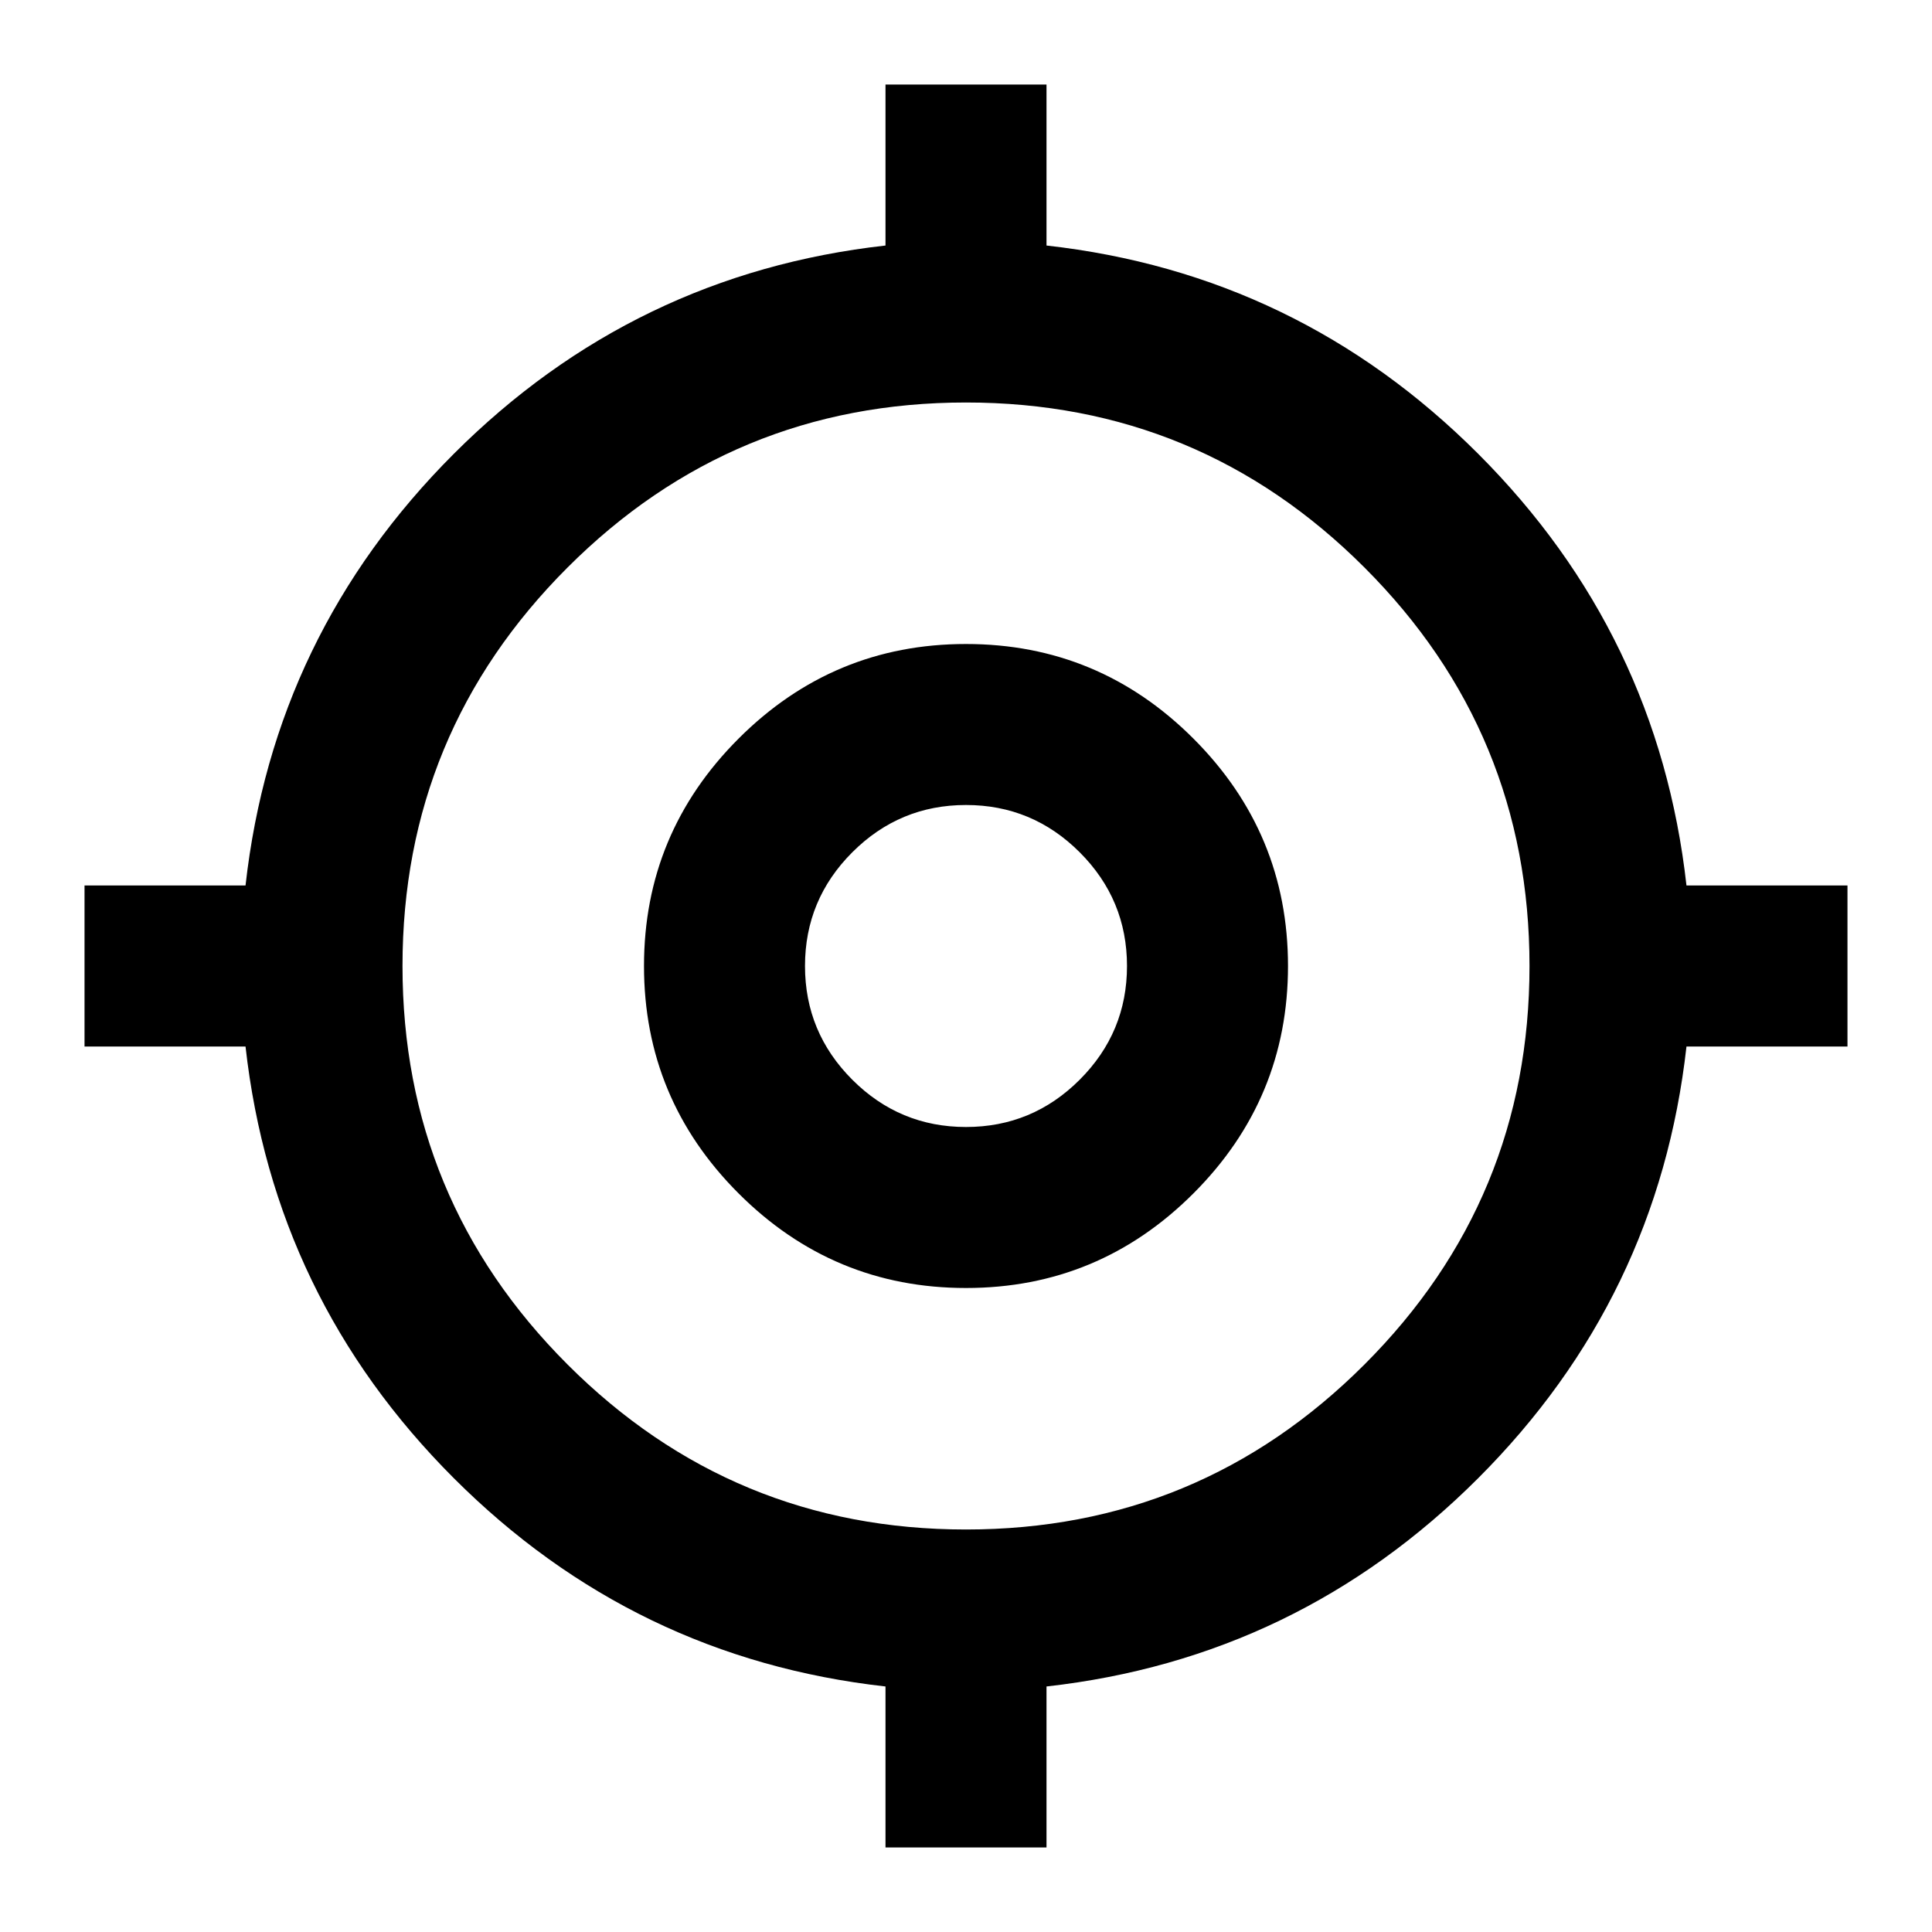
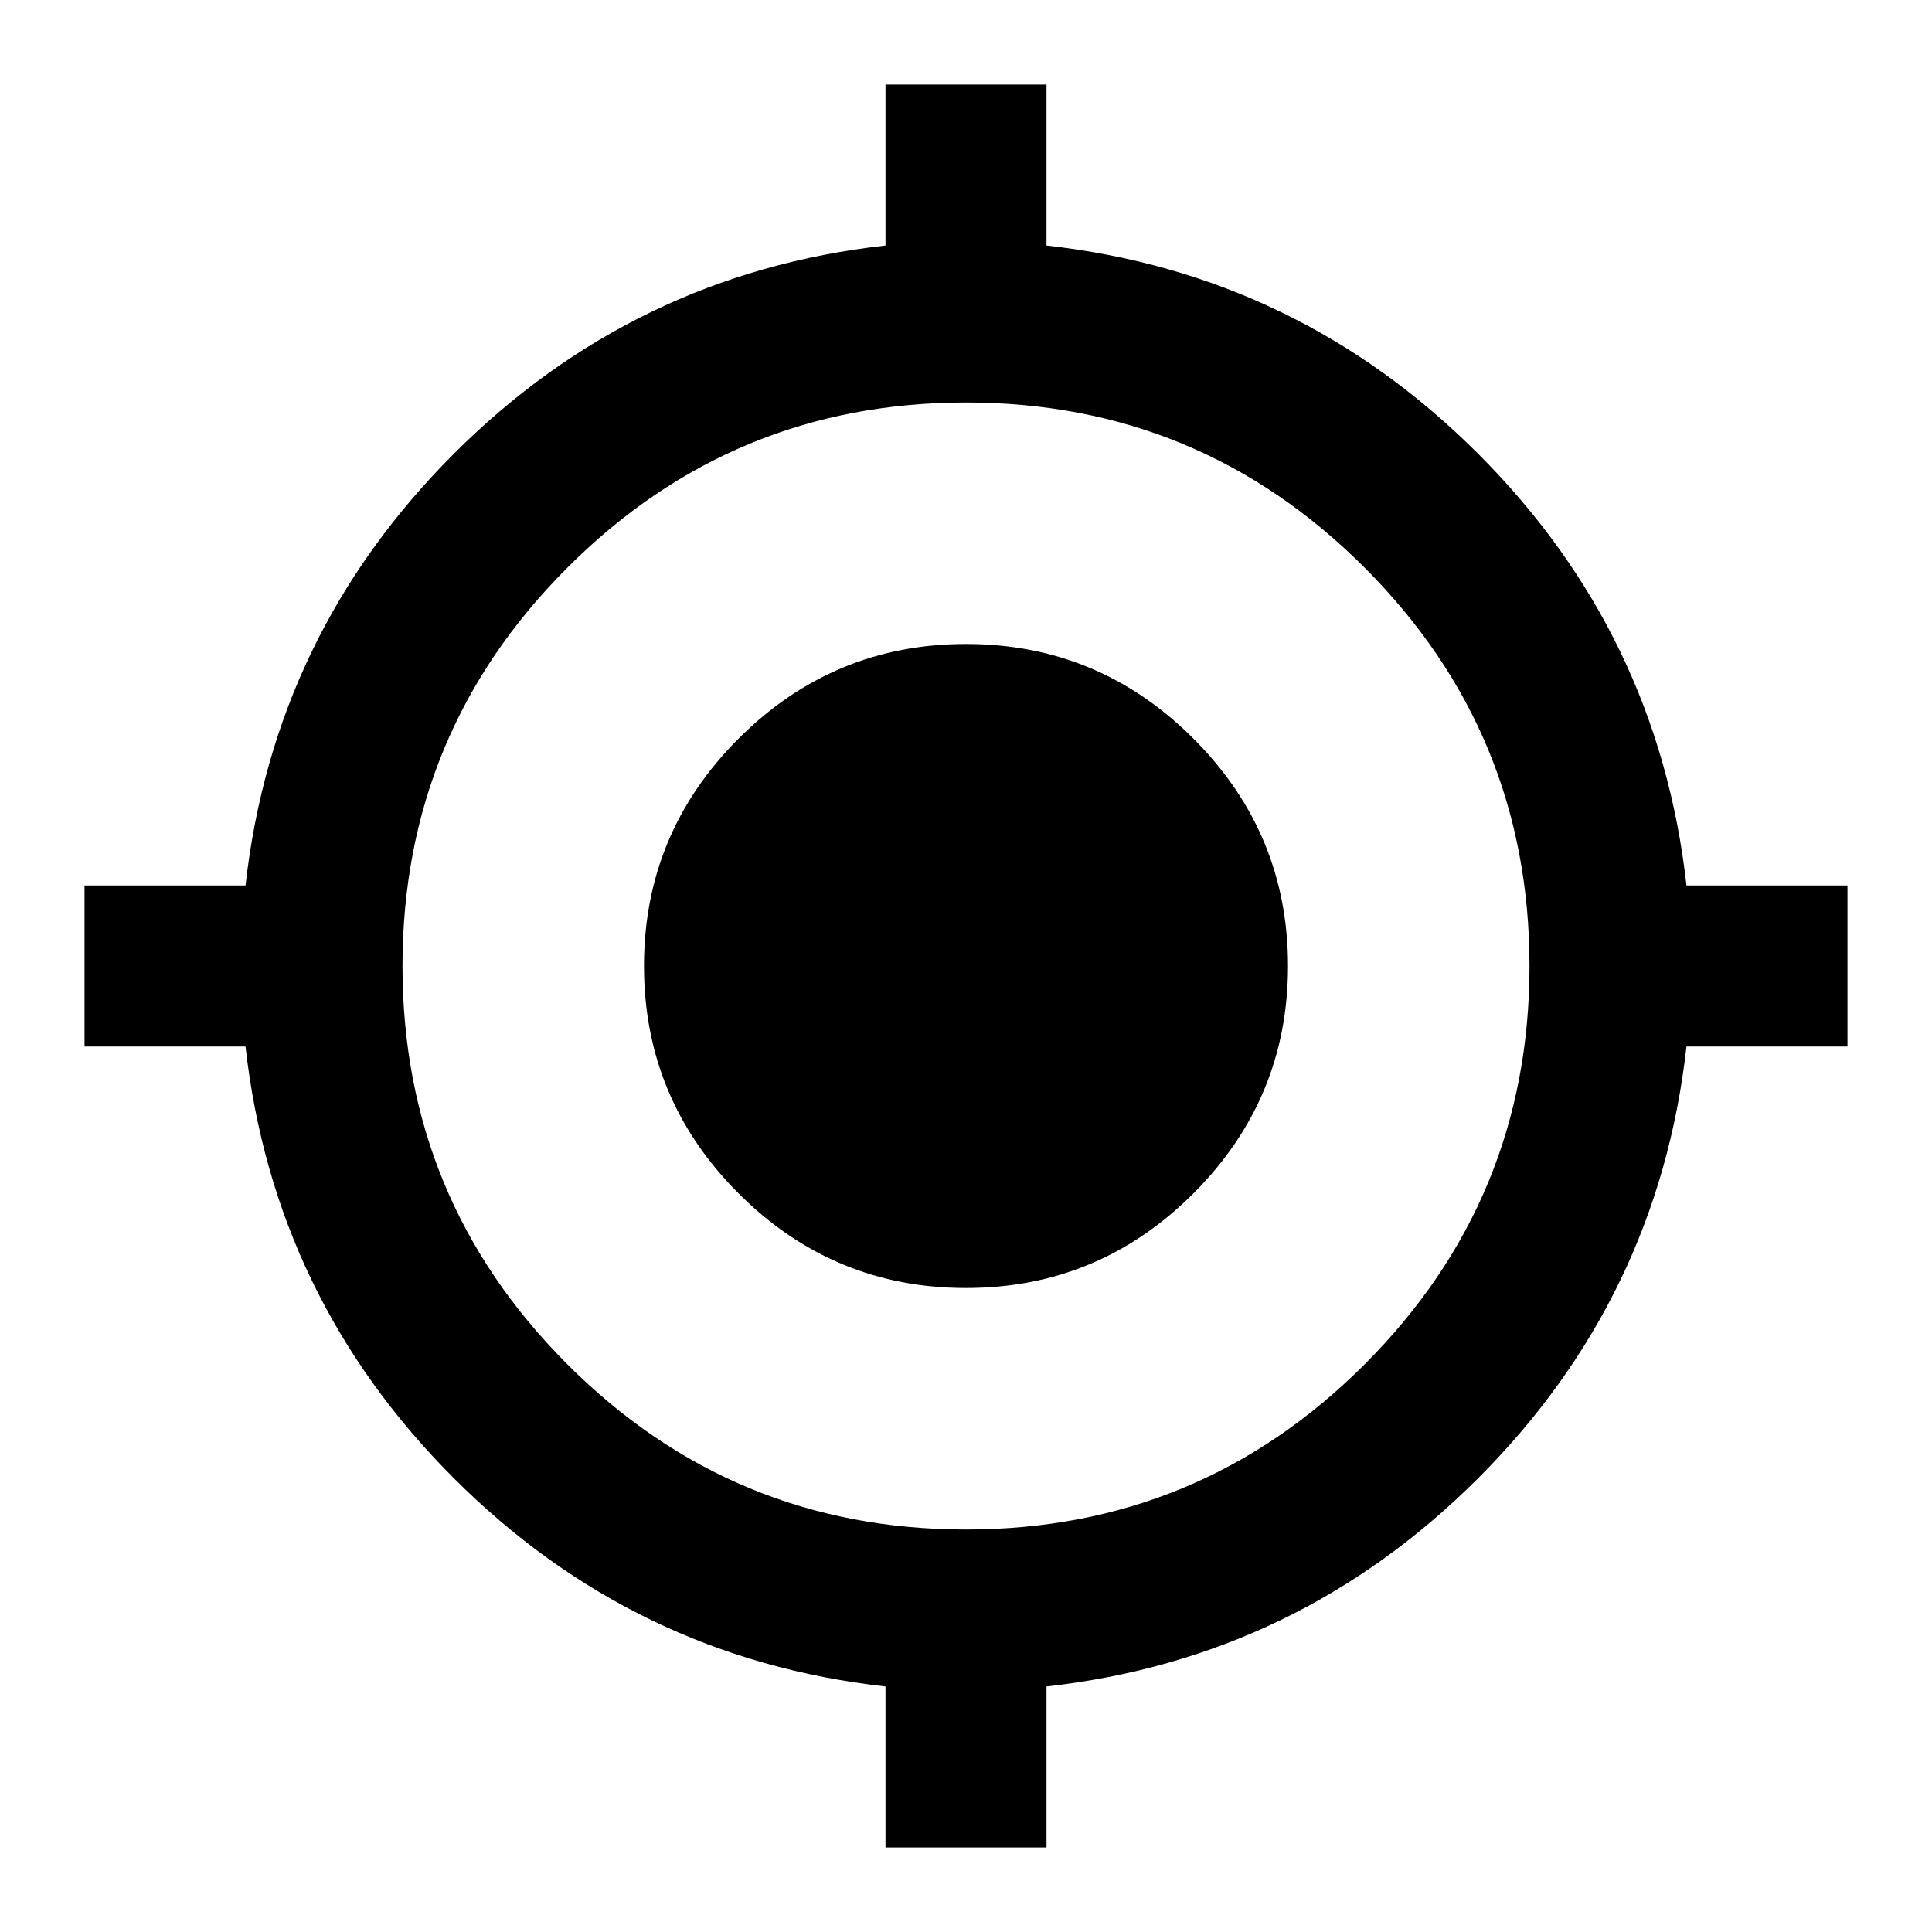
- <svg xmlns="http://www.w3.org/2000/svg" height="100%" viewBox="0 -960 960 960" width="100%">
-   <path d="M440-42v-80q-125-14-214.5-103.5T122-440H42v-80h80q14-125 103.5-214.5T440-838v-80h80v80q125 14 214.5 103.5T838-520h80v80h-80q-14 125-103.5 214.5T520-122v80h-80Zm40-158q116 0 198-82t82-198q0-116-82-198t-198-82q-116 0-198 82t-82 198q0 116 82 198t198 82Zm0-120q-66 0-113-47t-47-113q0-66 47-113t113-47q66 0 113 47t47 113q0 66-47 113t-113 47Zm0-80q33 0 56.5-23.5T560-480q0-33-23.5-56.5T480-560q-33 0-56.5 23.5T400-480q0 33 23.5 56.5T480-400Zm0-80Z" />
+ <svg xmlns="http://www.w3.org/2000/svg" height="100%" viewBox="0 -960 960 960" width="100%" display="block">
+   <path d="M440-42v-80q-125-14-214.5-103.5T122-440H42v-80h80q14-125 103.5-214.5T440-838v-80h80v80q125 14 214.5 103.5T838-520h80v80h-80q-14 125-103.5 214.5T520-122v80h-80Zm40-158q116 0 198-82t82-198q0-116-82-198t-198-82q-116 0-198 82t-82 198q0 116 82 198t198 82Zm0-120q-66 0-113-47t-47-113q0-66 47-113t113-47q66 0 113 47t47 113q0 66-47 113t-113 47Z" />
</svg>
